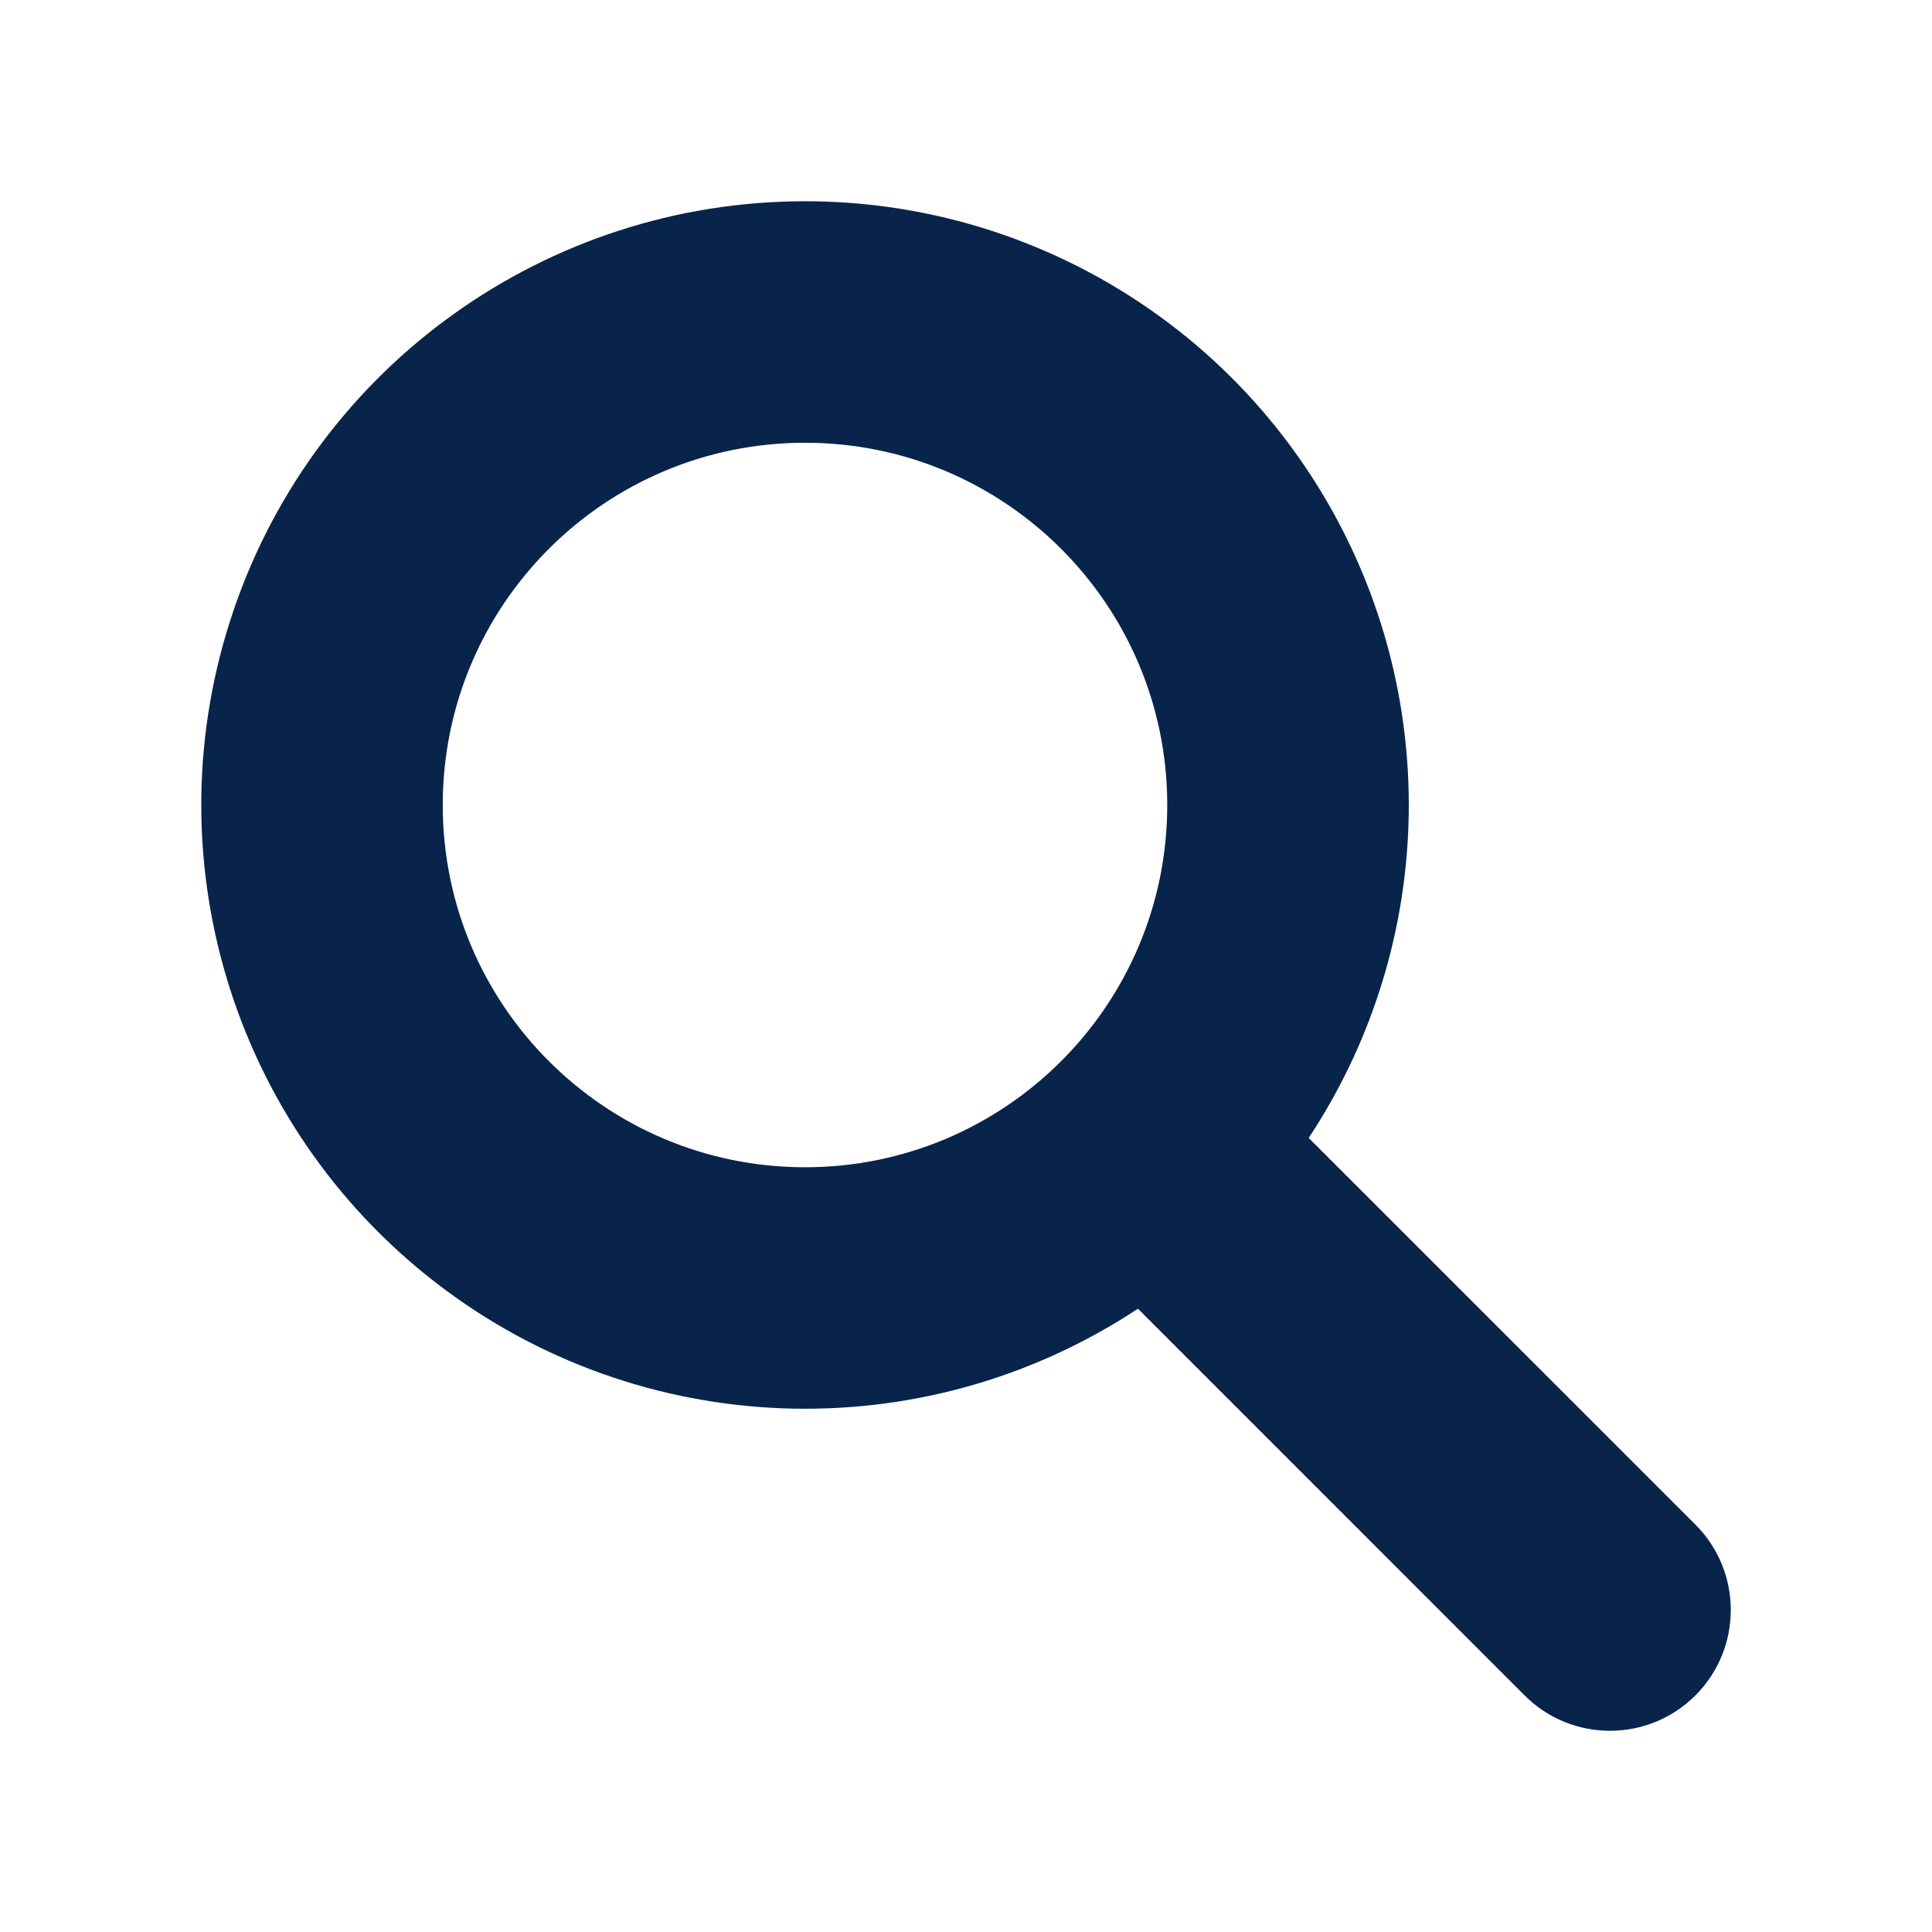
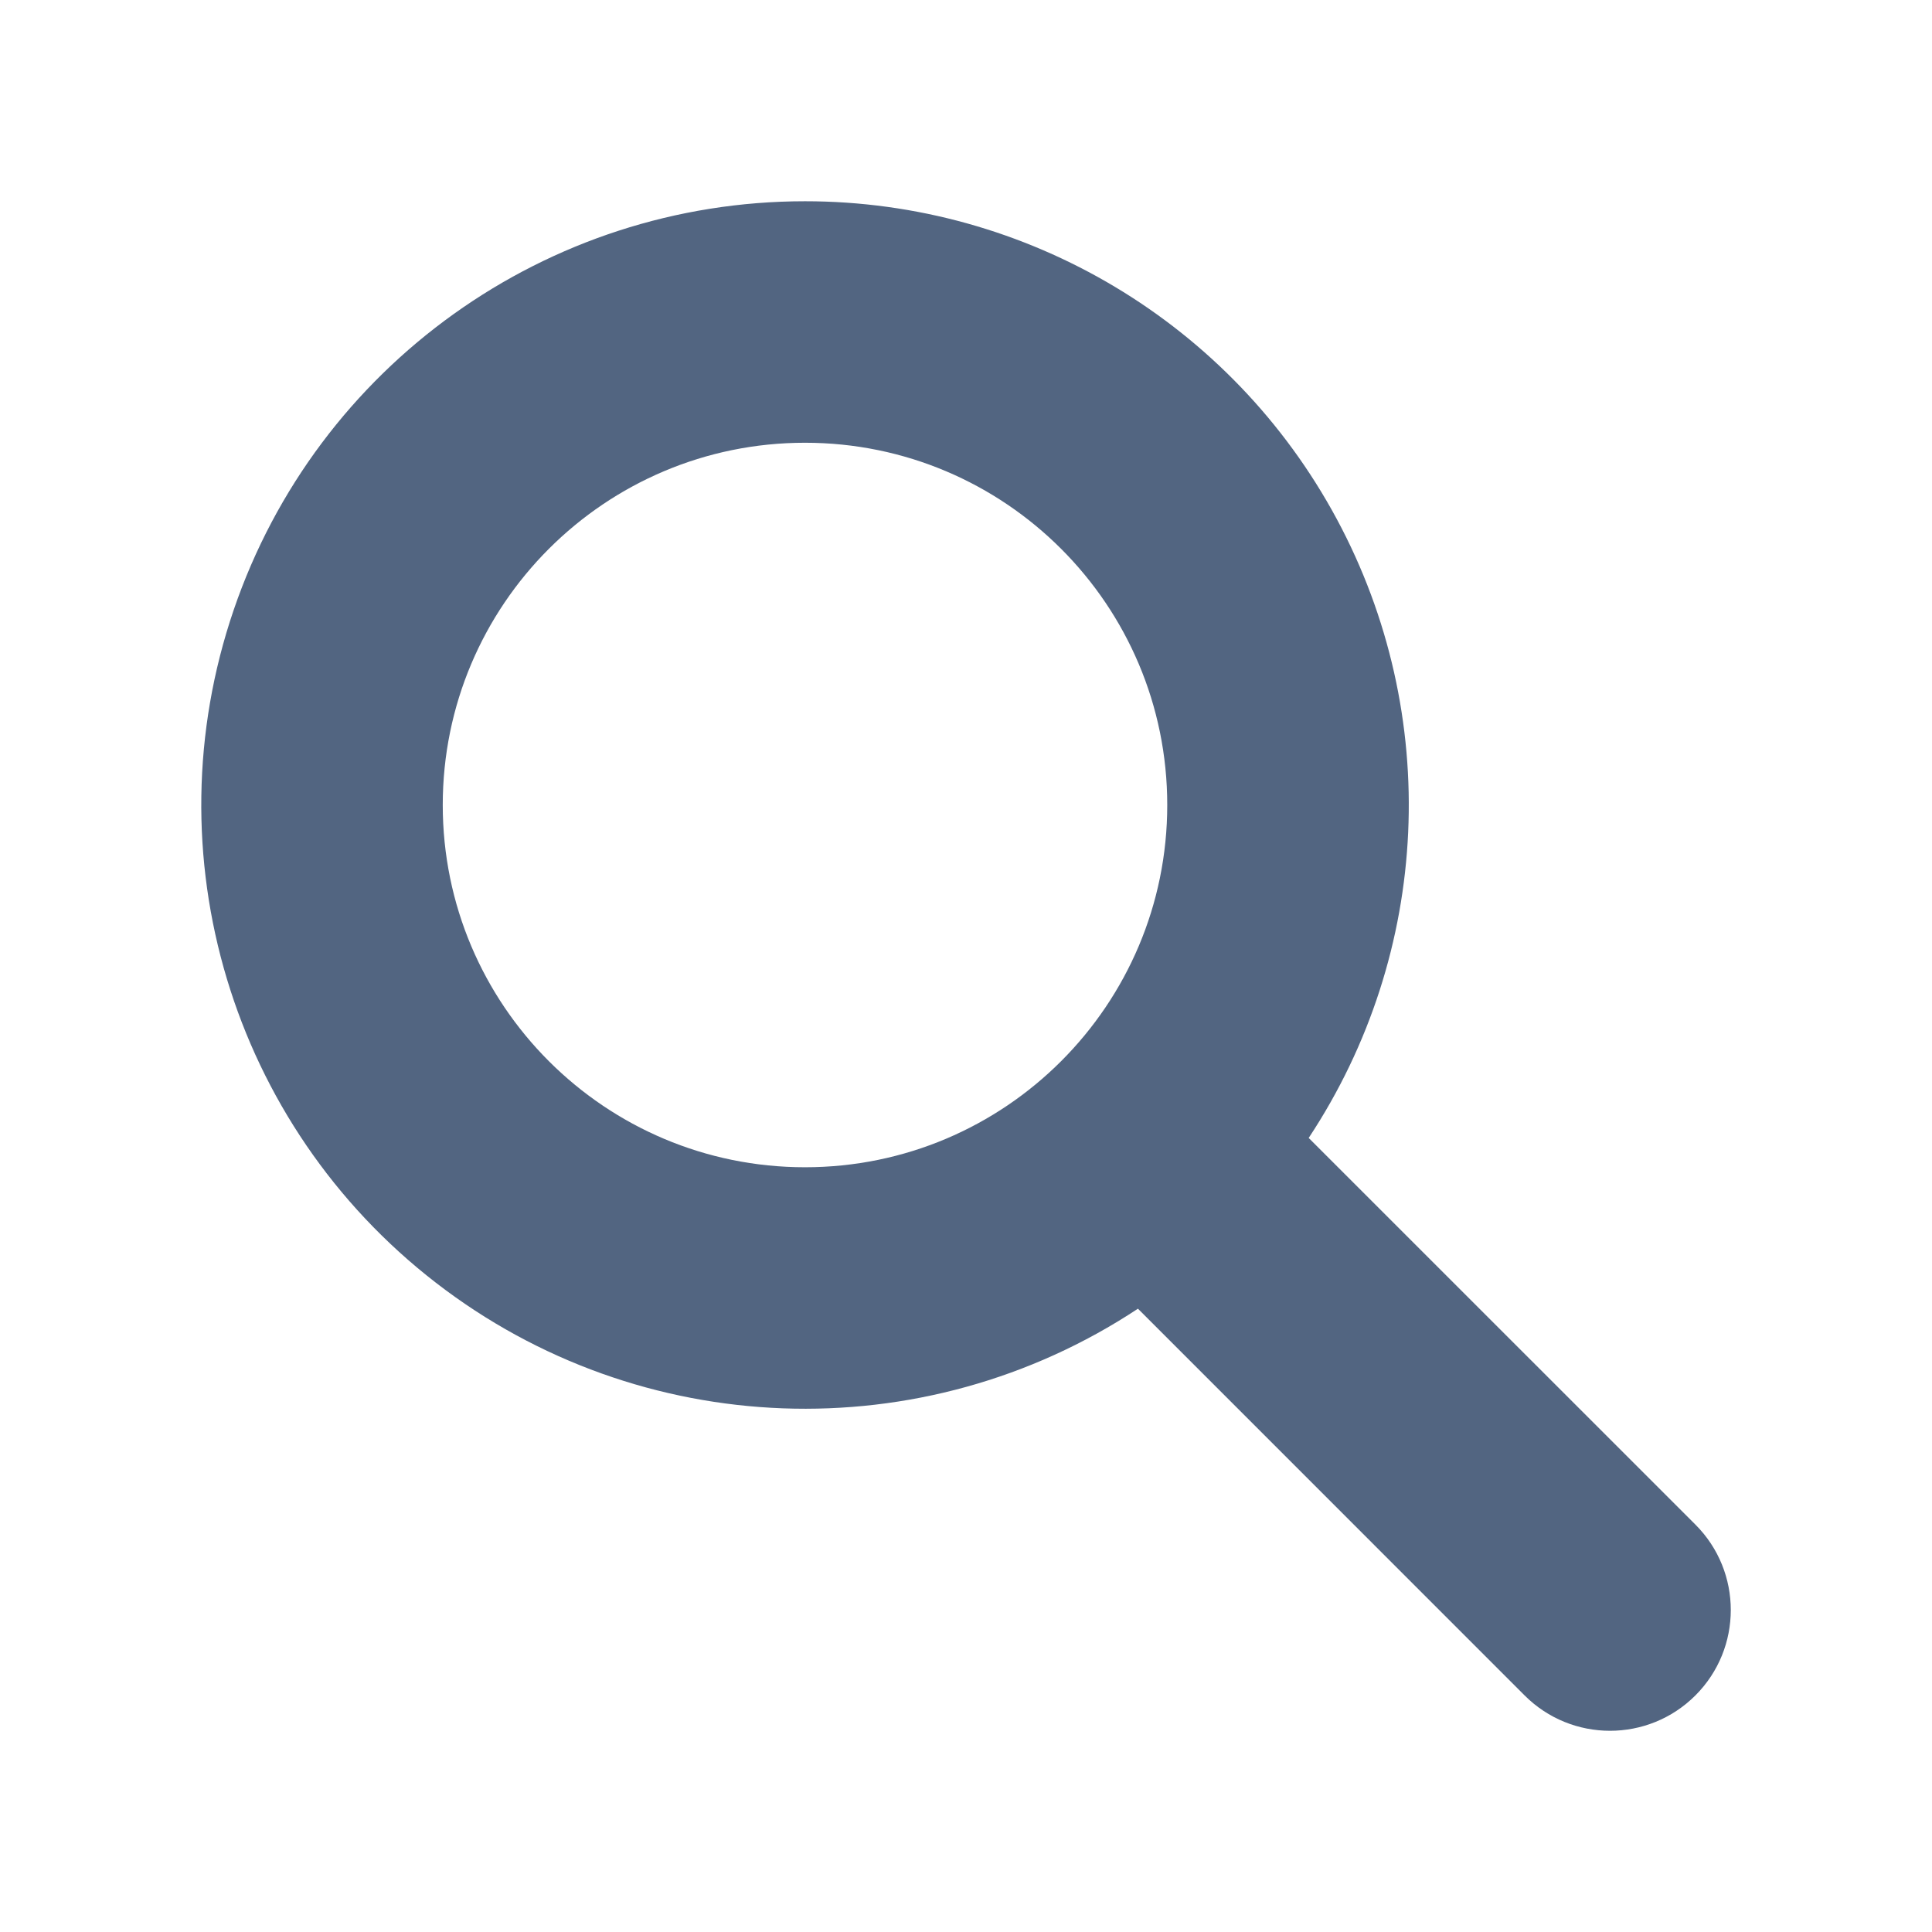
<svg xmlns="http://www.w3.org/2000/svg" width="24" height="24" viewBox="0 0 24 24">
  <g fill="none" fill-rule="evenodd">
    <path d="M24 0v24H0V0zM12.593 23.258l-.011.002-.071.035-.02.004-.014-.004-.071-.035c-.01-.004-.019-.001-.024.005l-.004.01-.017.428.005.02.01.013.104.074.015.004.012-.004.104-.074.012-.016.004-.017-.017-.427c-.002-.01-.009-.017-.017-.018m.265-.113-.013.002-.185.093-.01.01-.003.011.018.43.005.012.008.007.201.093c.012.004.023 0 .029-.008l.004-.014-.034-.614c-.003-.012-.01-.02-.02-.022m-.715.002a.023.023 0 0 0-.027.006l-.006.014-.034.614c0 .012.007.02.017.024l.015-.002.201-.093.01-.008.004-.011.017-.43-.003-.012-.01-.01z" />
-     <path fill="#09244BFF" d="M5.5 10a4.5 4.5 0 1 1 9 0 4.5 4.5 0 0 1-9 0M10 2.5a7.5 7.5 0 1 0 4.136 13.757l4.803 4.804a1.5 1.5 0 0 0 2.122-2.122l-4.804-4.803A7.5 7.5 0 0 0 10 2.5" />
+     <path fill="#526581" d="M5.5 10a4.5 4.5 0 1 1 9 0 4.5 4.5 0 0 1-9 0M10 2.5a7.5 7.5 0 1 0 4.136 13.757l4.803 4.804a1.5 1.5 0 0 0 2.122-2.122l-4.804-4.803A7.5 7.5 0 0 0 10 2.5" />
  </g>
</svg>
